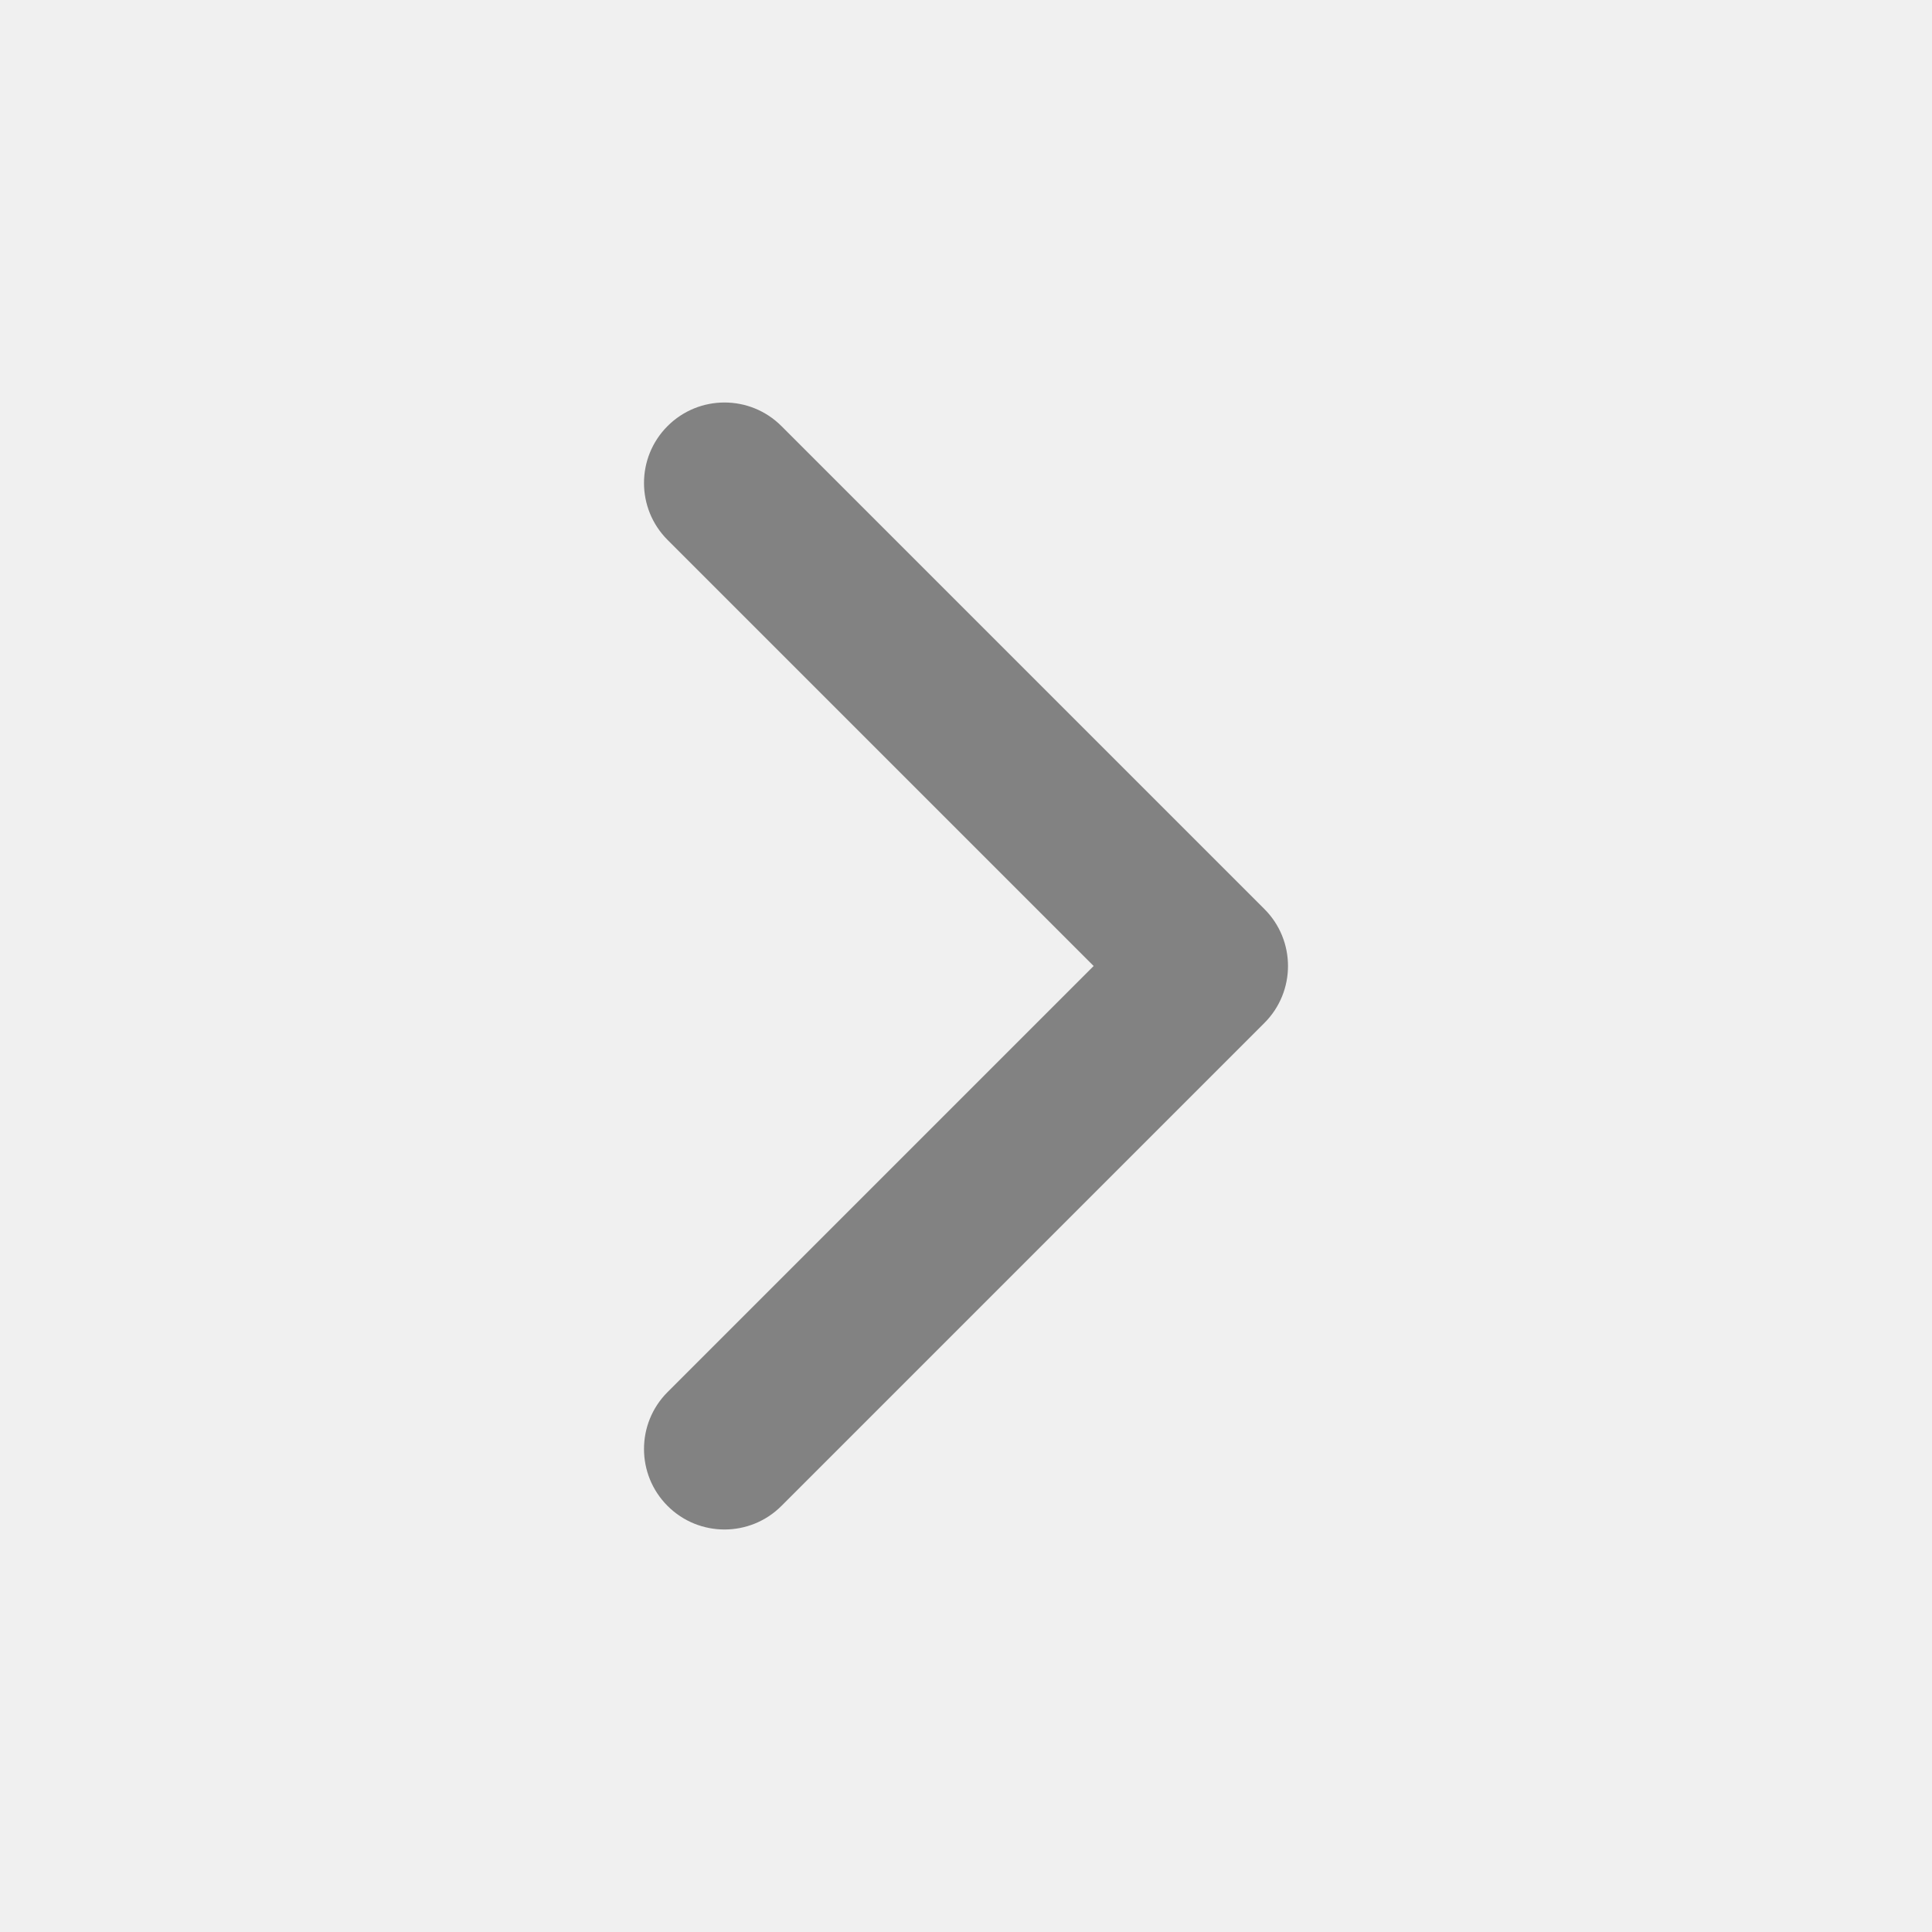
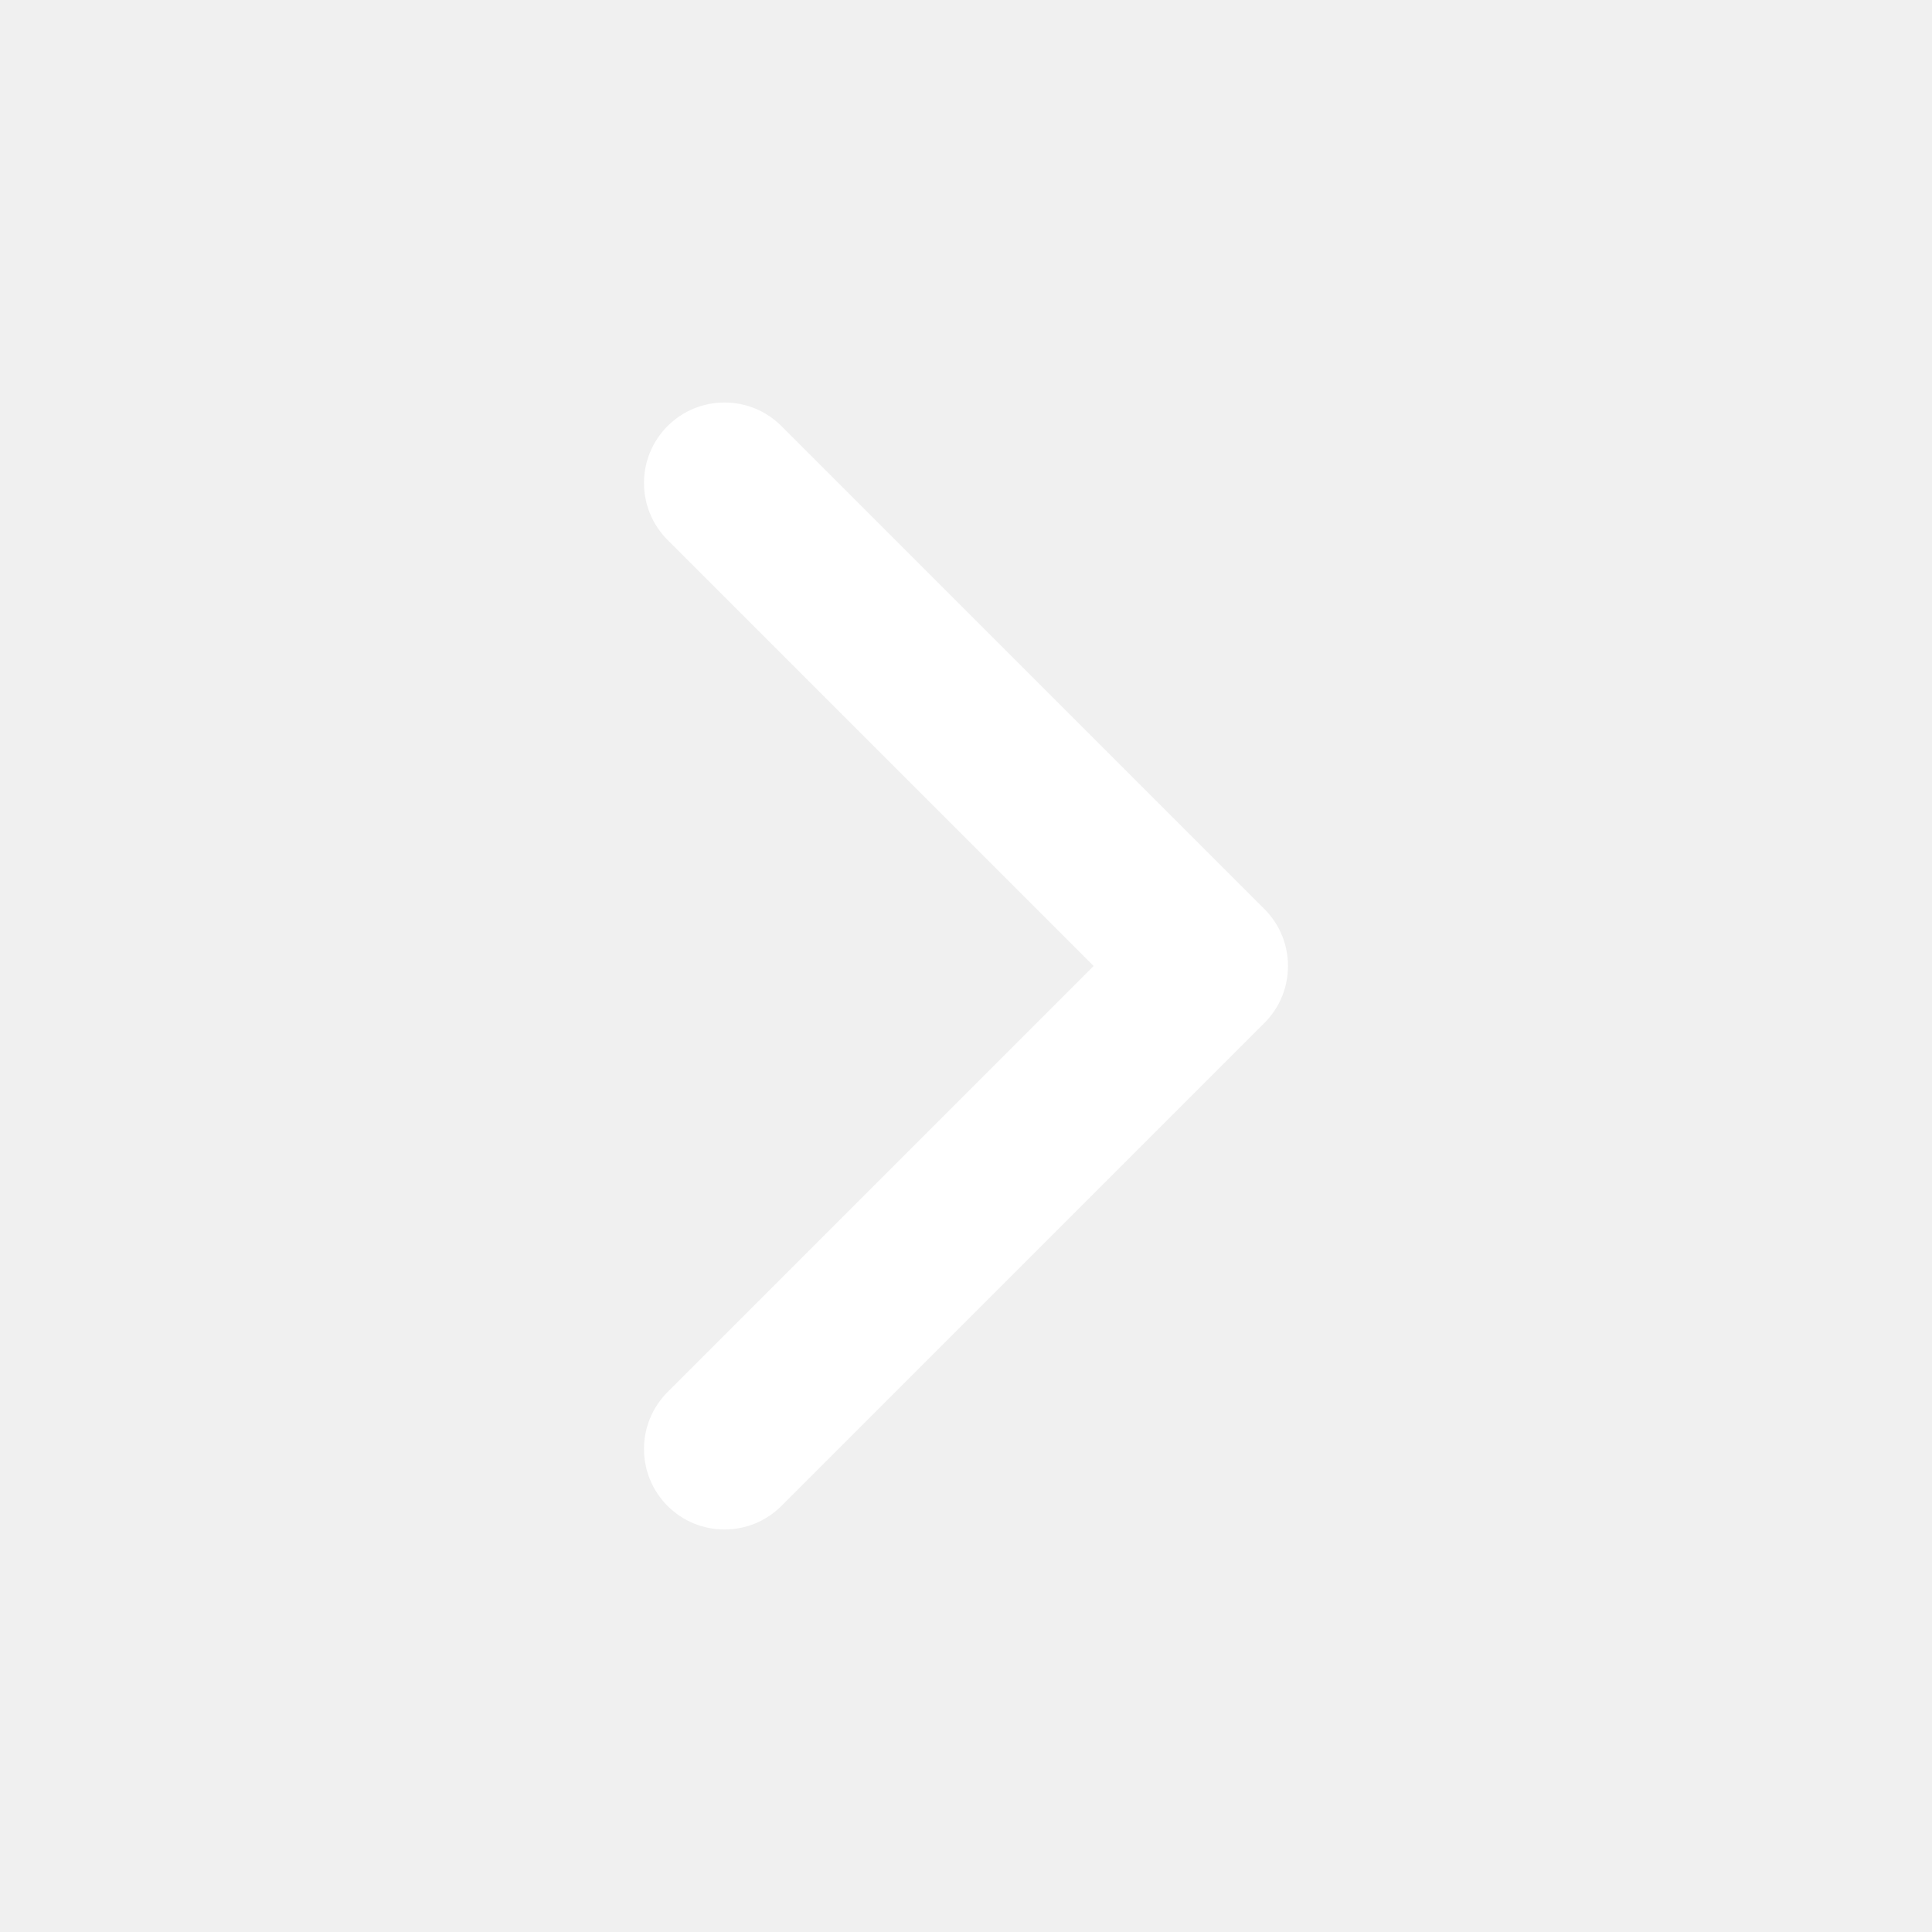
<svg xmlns="http://www.w3.org/2000/svg" width="30" height="30" viewBox="0 0 30 30" fill="none">
-   <path fill-rule="evenodd" clip-rule="evenodd" d="M10.366 6.616C10.854 6.128 11.646 6.128 12.134 6.616L19.634 14.116C20.122 14.604 20.122 15.396 19.634 15.884L12.134 23.384C11.646 23.872 10.854 23.872 10.366 23.384C9.878 22.896 9.878 22.104 10.366 21.616L16.982 15L10.366 8.384C9.878 7.896 9.878 7.104 10.366 6.616Z" fill="#828282" />
+   <path fill-rule="evenodd" clip-rule="evenodd" d="M10.366 6.616C10.854 6.128 11.646 6.128 12.134 6.616L19.634 14.116C20.122 14.604 20.122 15.396 19.634 15.884L12.134 23.384C11.646 23.872 10.854 23.872 10.366 23.384C9.878 22.896 9.878 22.104 10.366 21.616L16.982 15L10.366 8.384C9.878 7.896 9.878 7.104 10.366 6.616Z" fill="#ffffff" />
</svg>
